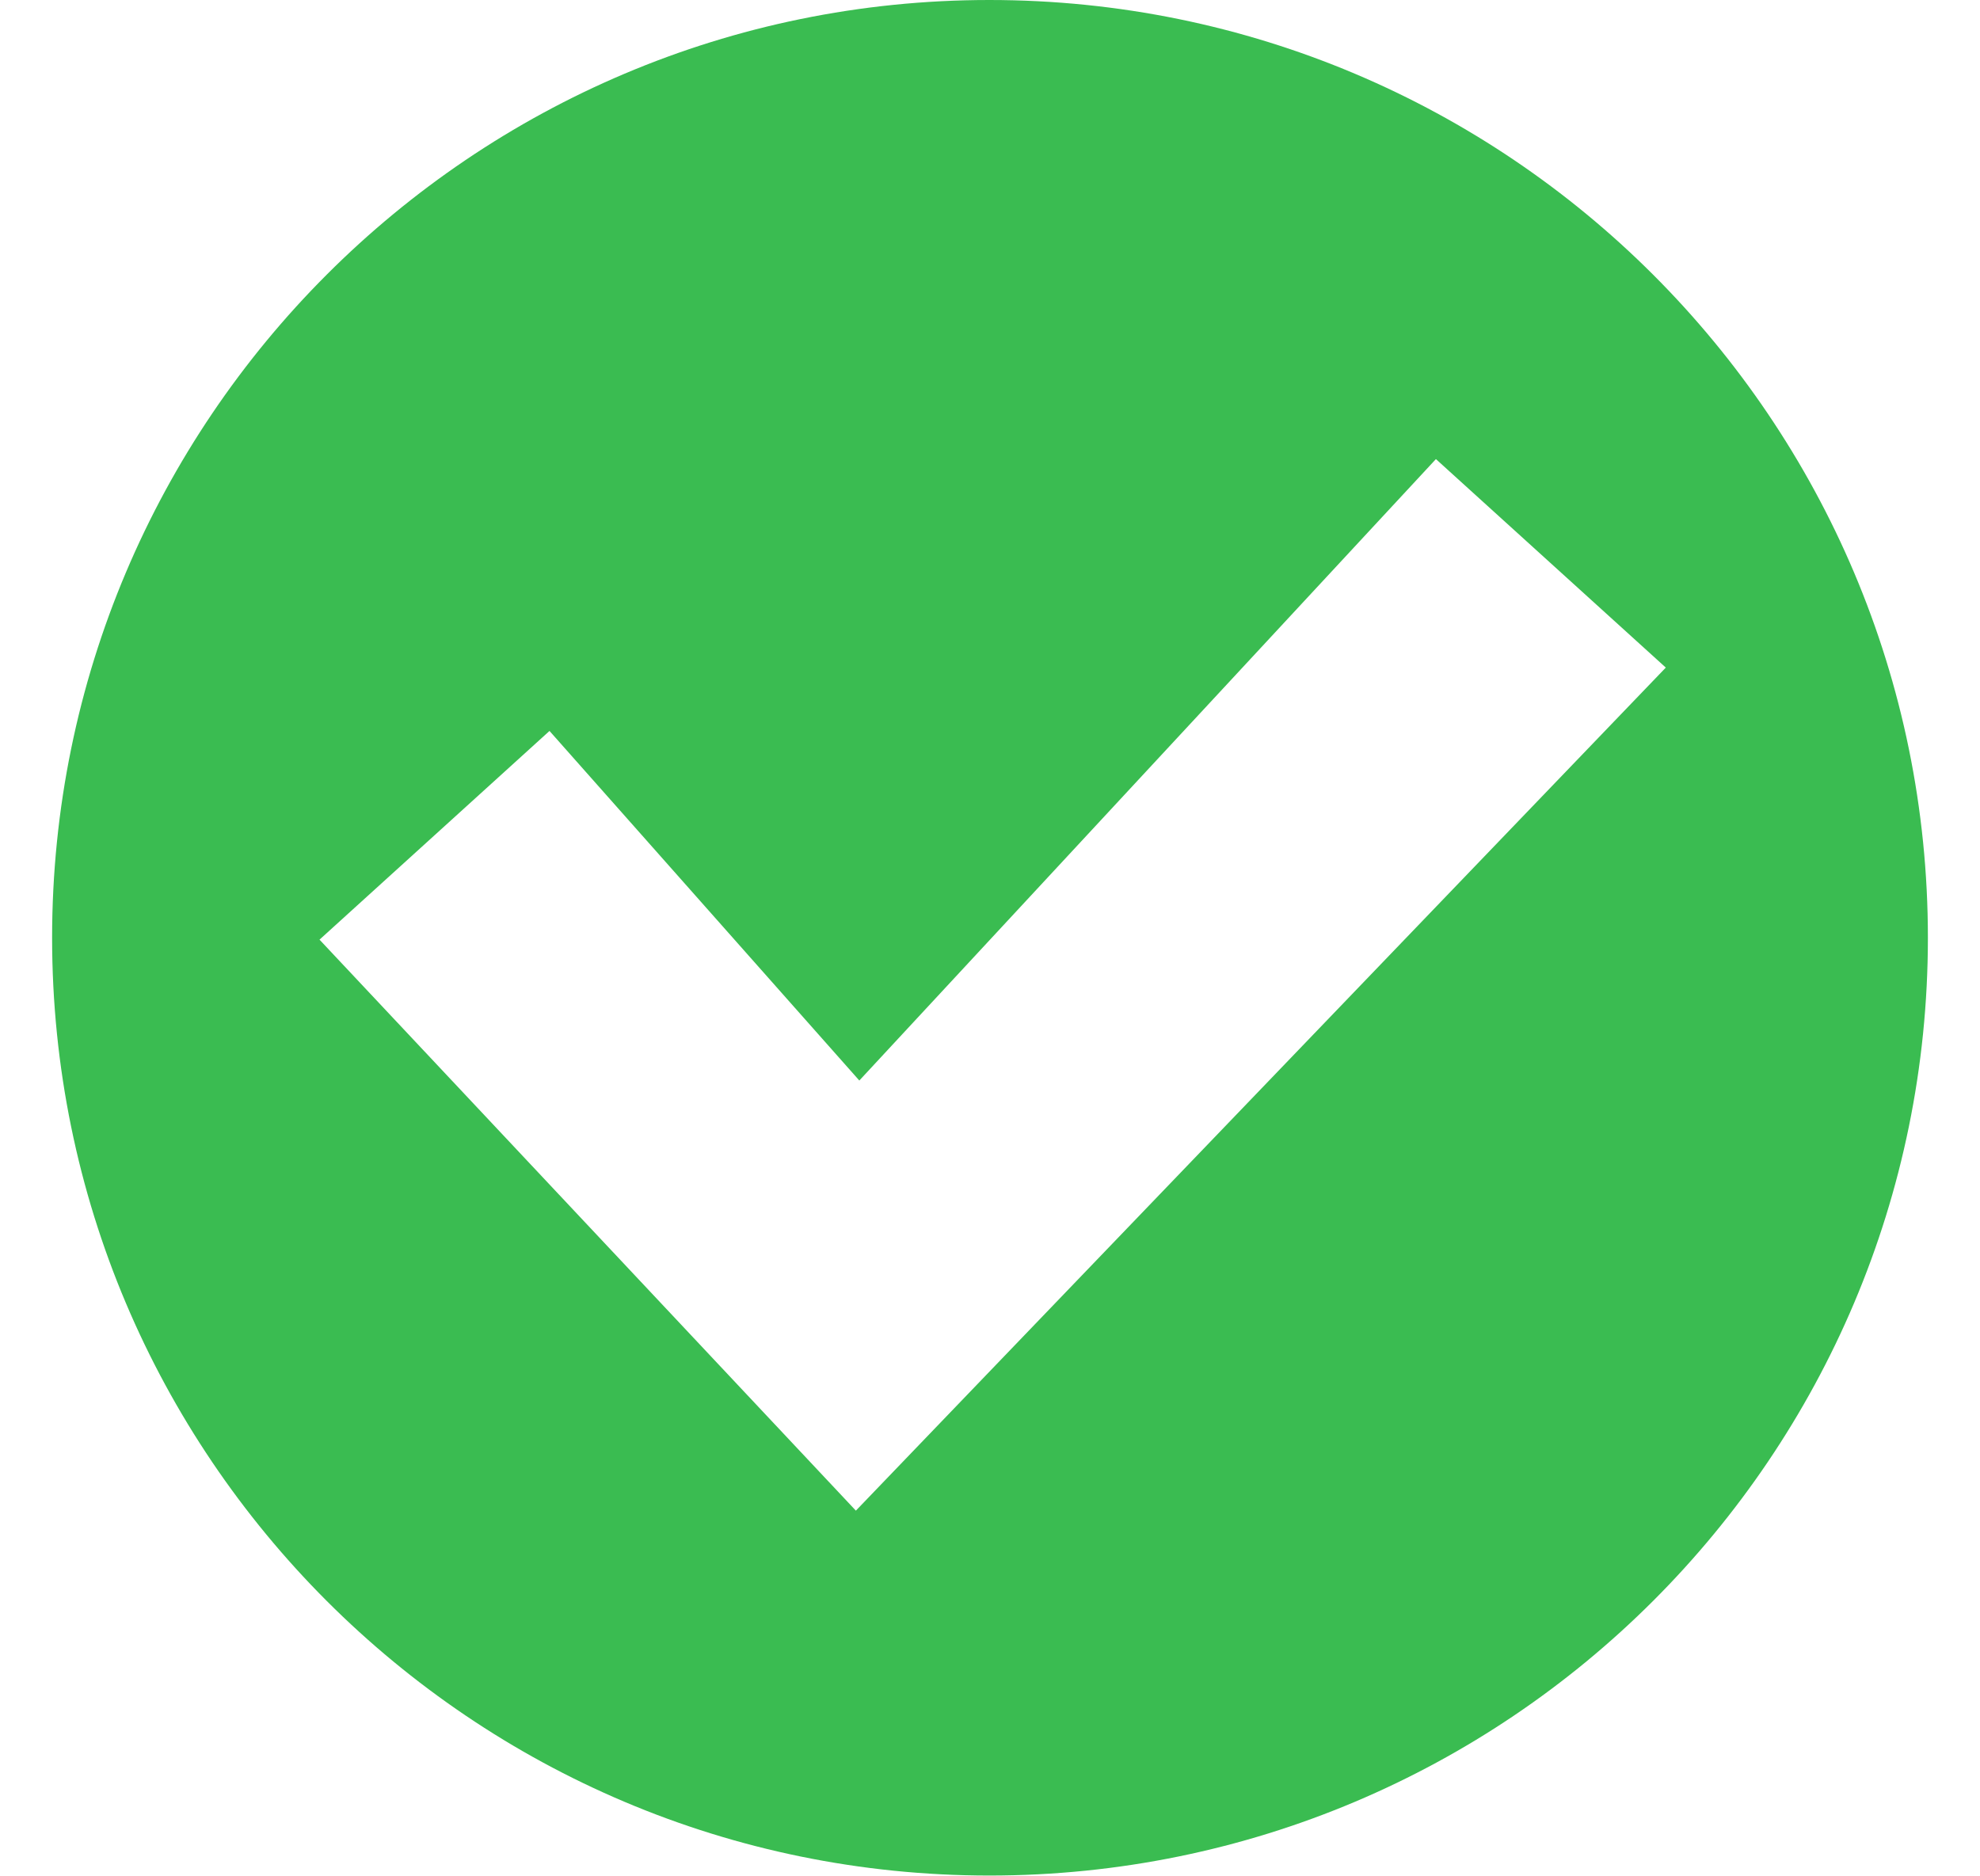
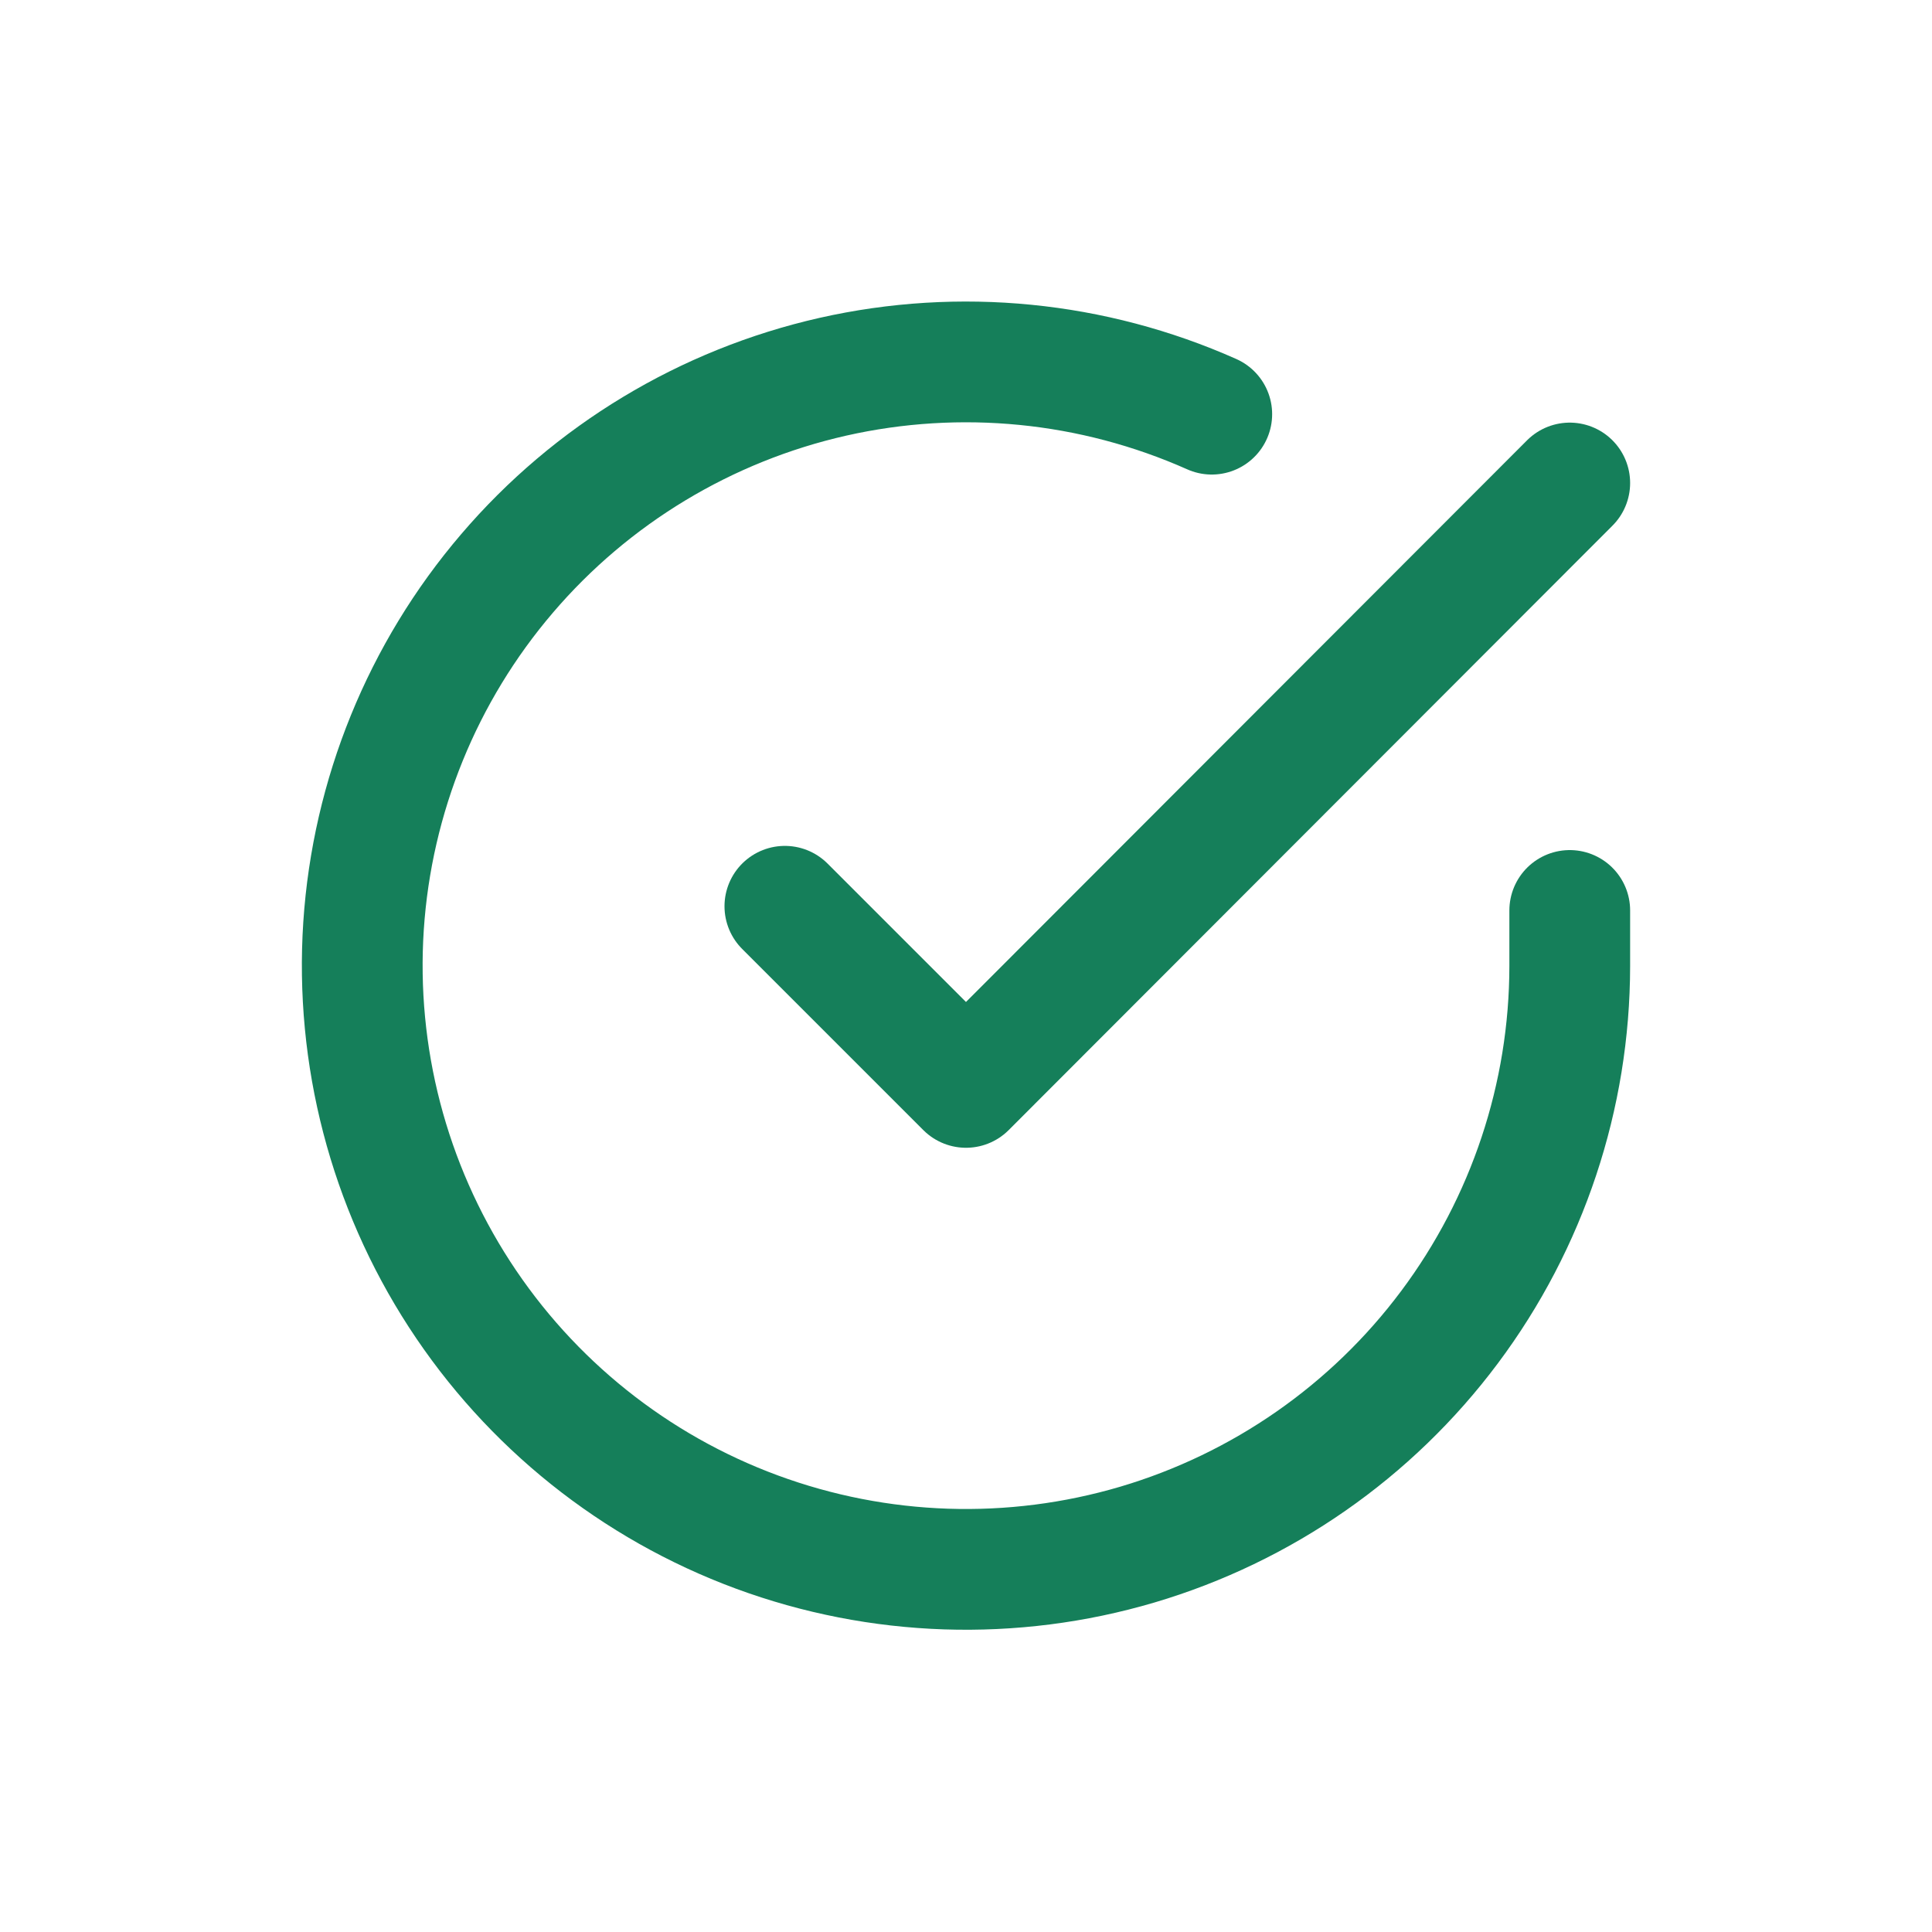
- <svg xmlns="http://www.w3.org/2000/svg" width="19" height="18" viewBox="0 0 19 18" fill="none">
-   <path fill-rule="evenodd" clip-rule="evenodd" d="M9.494 0C14.471 0 18.5 4.03 18.5 9C18.5 13.971 14.471 18 9.494 18C4.528 18 0.5 13.971 0.5 9C0.5 4.03 4.528 0 9.494 0ZM13.779 4.406L15.985 6.407L8.213 14.498L3.066 9.018L5.273 7.015L8.246 10.37L13.779 4.406Z" fill="#3ABC51" />
+ <svg xmlns="http://www.w3.org/2000/svg" width="24" height="24" viewBox="0 0 24 24" fill="none">
+   <path d="M19.5 11.31V12C19.499 13.617 18.975 15.191 18.007 16.486C17.039 17.782 15.678 18.729 14.127 19.188C12.576 19.646 10.918 19.591 9.401 19.031C7.884 18.471 6.588 17.435 5.708 16.078C4.828 14.721 4.41 13.116 4.516 11.502C4.623 9.888 5.248 8.352 6.299 7.123C7.35 5.893 8.77 5.037 10.347 4.68C11.925 4.324 13.575 4.487 15.053 5.145" stroke="#157F5A" stroke-width="1.5" stroke-linecap="round" stroke-linejoin="round" />
+   <path d="M19.5 6L12 13.508L9.75 11.258" stroke="#157F5A" stroke-width="1.5" stroke-linecap="round" stroke-linejoin="round" />
</svg>
